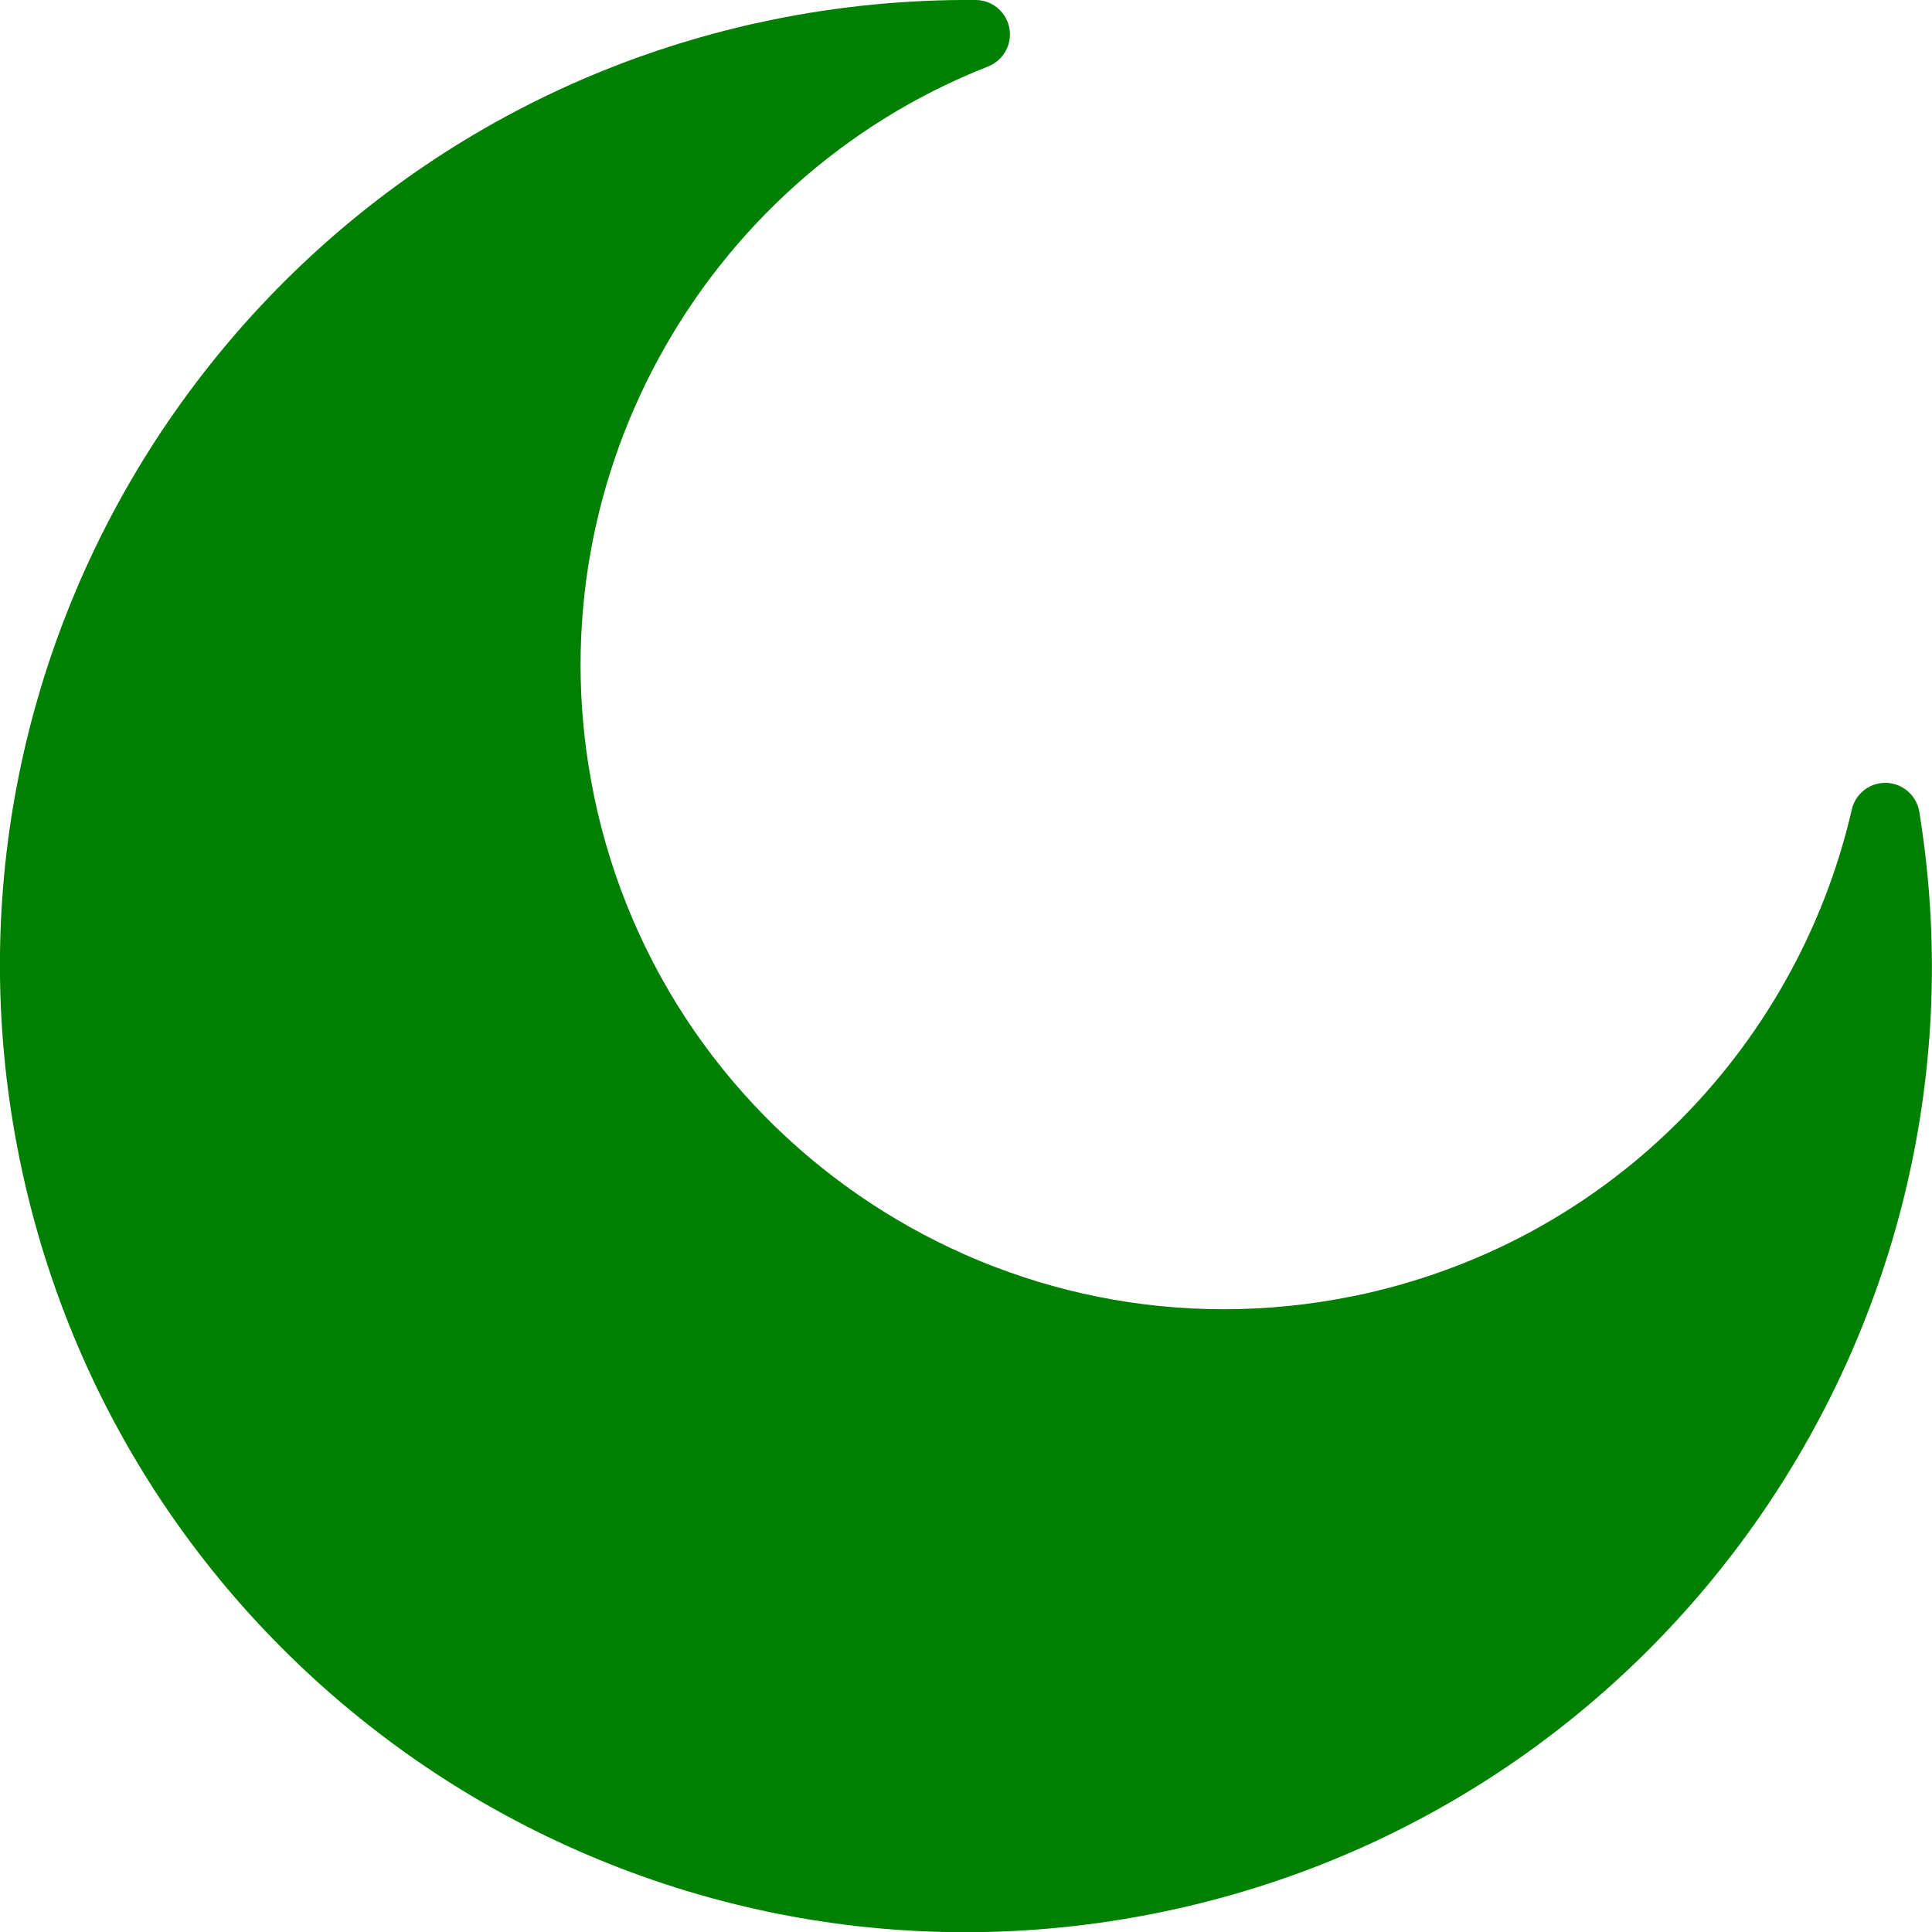
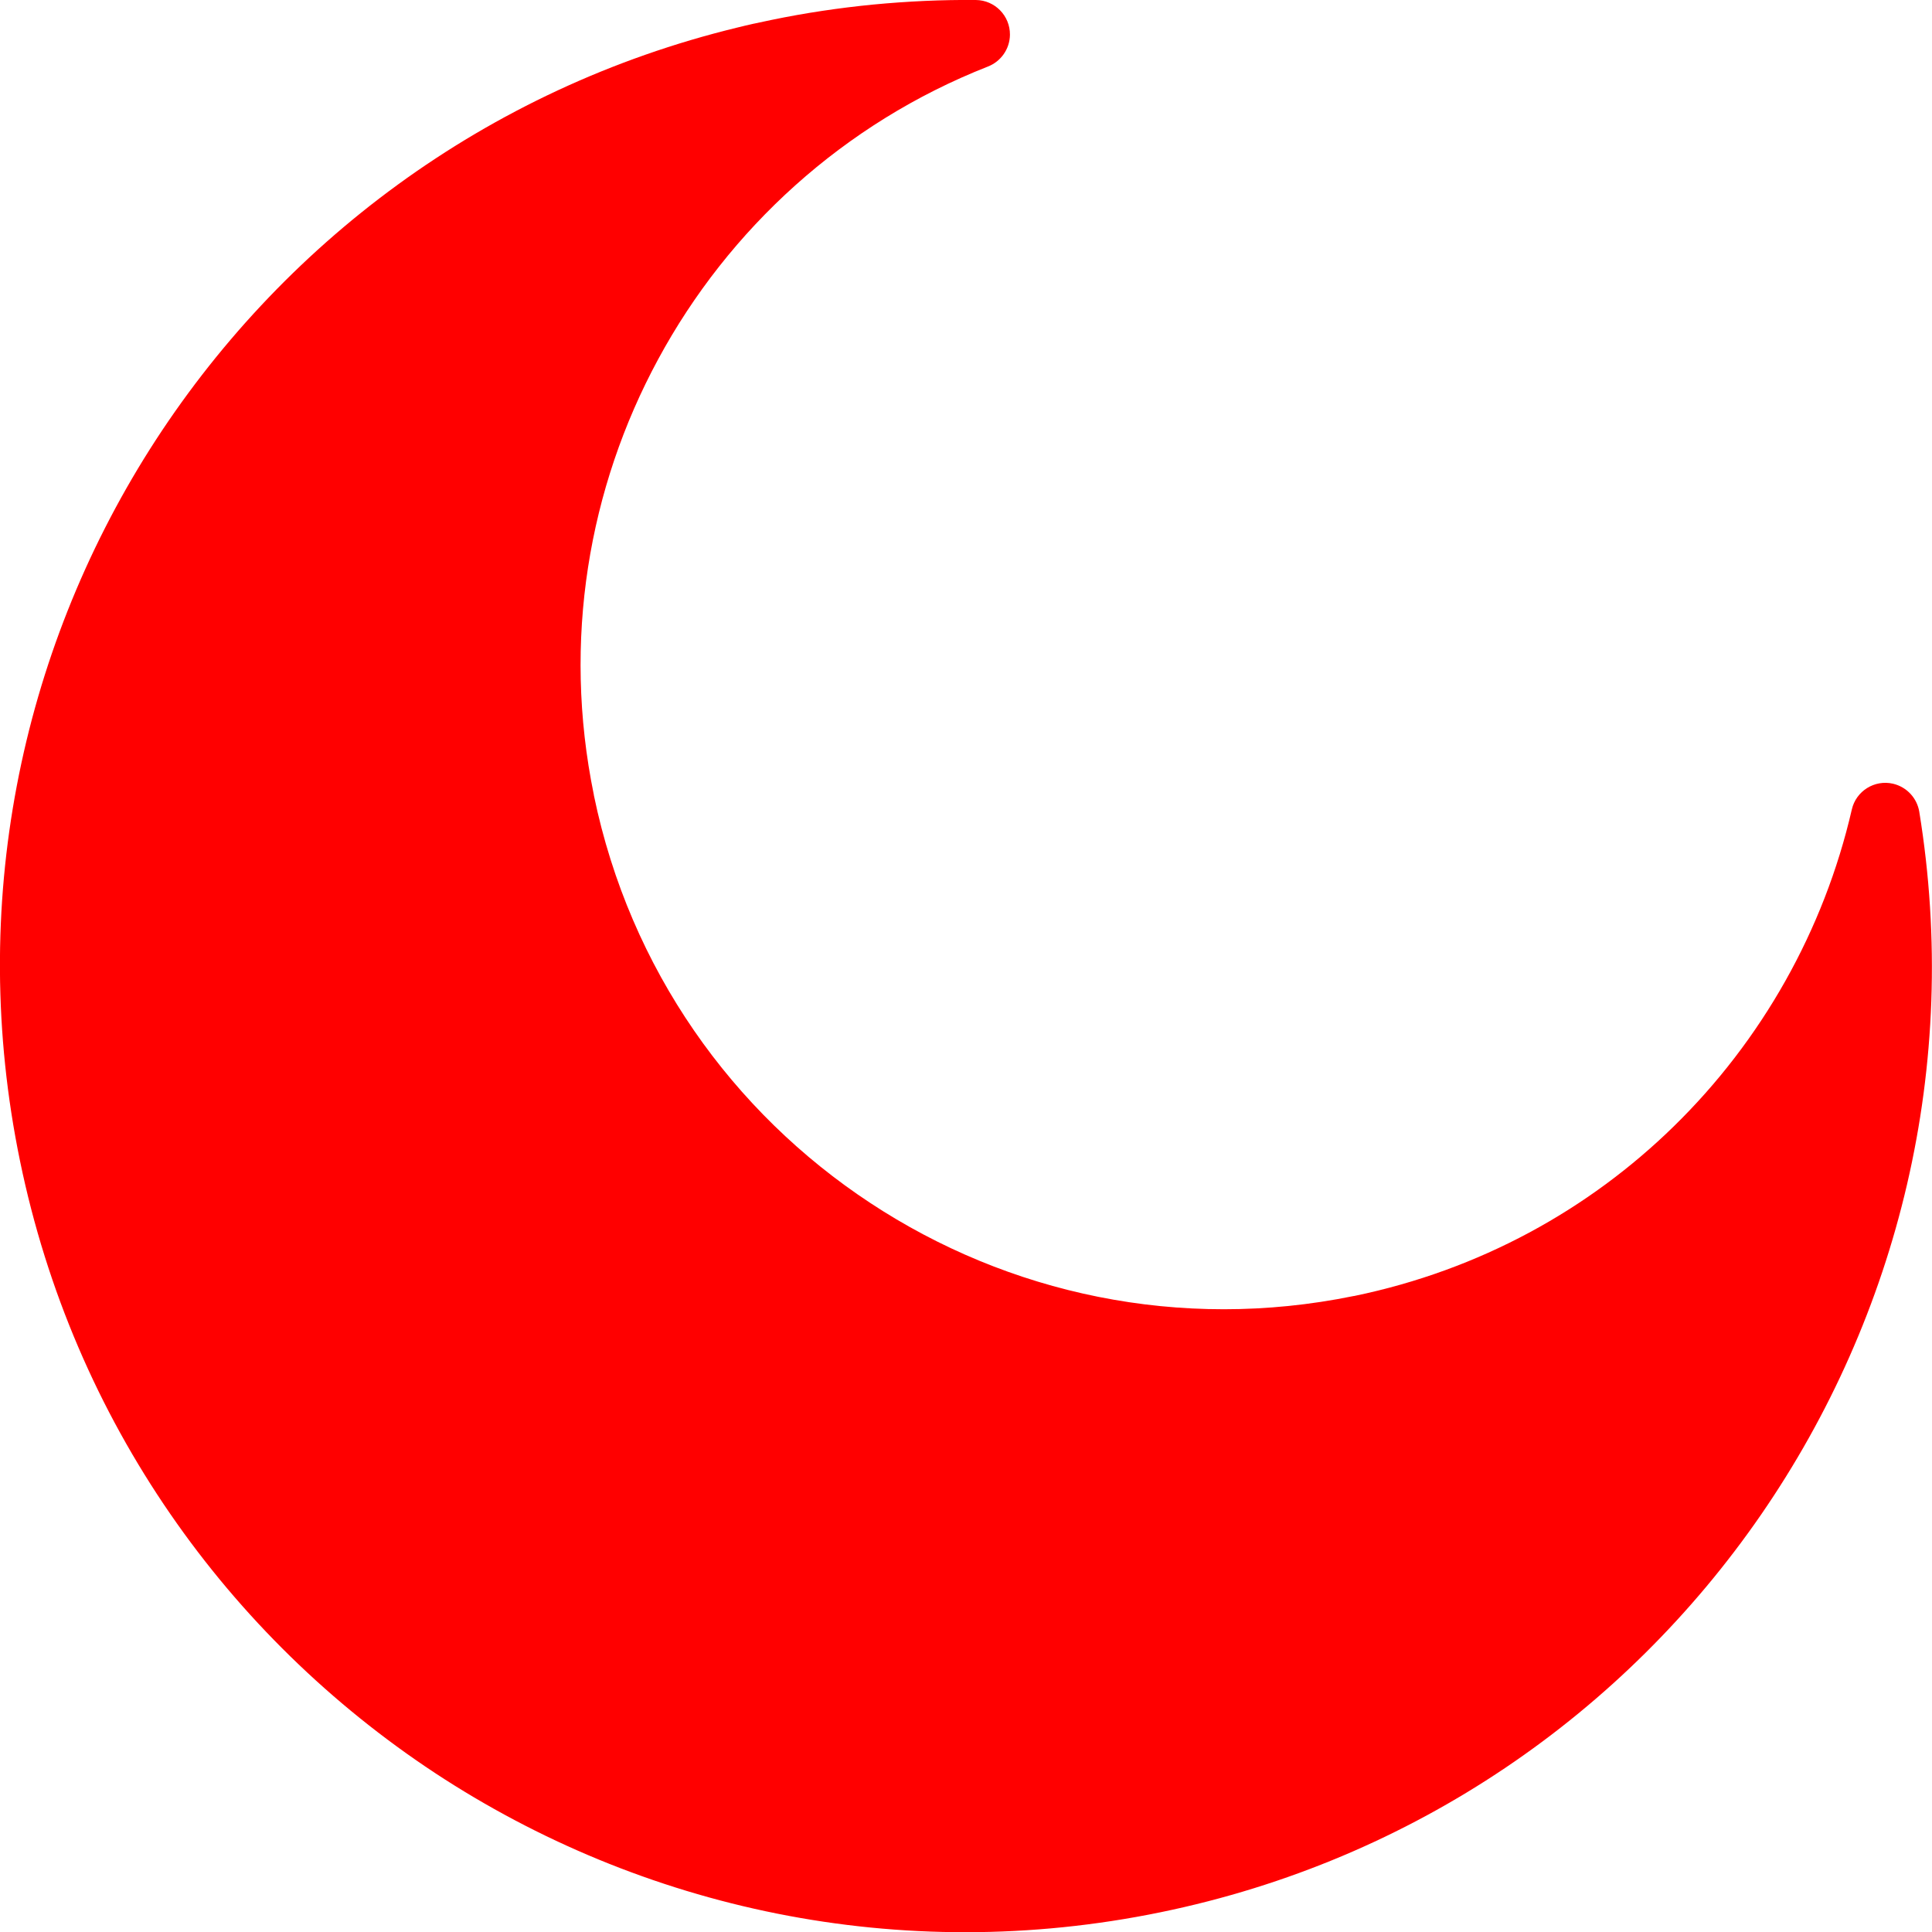
<svg xmlns="http://www.w3.org/2000/svg" version="1.1" id="Layer_1" x="0px" y="0px" viewBox="0 0 122.88 122.89" style="enable-background:new 0 0 122.88 122.89" xml:space="preserve">
  <g>
-     <path fill="green" d="M49.06,1.27c2.17-0.45,4.34-0.77,6.48-0.98c2.2-0.21,4.38-0.31,6.53-0.29c1.21,0.01,2.18,1,2.17,2.21 c-0.01,0.93-0.6,1.72-1.42,2.03c-9.15,3.6-16.47,10.31-20.96,18.62c-4.42,8.17-6.1,17.88-4.09,27.68l0.01,0.07 c2.29,11.06,8.83,20.15,17.58,25.91c8.74,5.76,19.67,8.18,30.73,5.92l0.07-0.01c7.96-1.65,14.89-5.49,20.3-10.78 c5.6-5.47,9.56-12.48,11.33-20.16c0.27-1.18,1.45-1.91,2.62-1.64c0.89,0.21,1.53,0.93,1.67,1.78c2.64,16.2-1.35,32.07-10.06,44.71 c-8.67,12.58-22.03,21.97-38.18,25.29c-16.62,3.42-33.05-0.22-46.18-8.86C14.52,104.1,4.69,90.45,1.27,73.83 C-2.07,57.6,1.32,41.55,9.53,28.58C17.78,15.57,30.88,5.64,46.91,1.75c0.31-0.08,0.67-0.16,1.06-0.25l0.01,0l0,0L49.06,1.27 L49.06,1.27z" />
+     <path fill="red" d="M49.06,1.27c2.17-0.45,4.34-0.77,6.48-0.98c2.2-0.21,4.38-0.31,6.53-0.29c1.21,0.01,2.18,1,2.17,2.21 c-0.01,0.93-0.6,1.72-1.42,2.03c-9.15,3.6-16.47,10.31-20.96,18.62c-4.42,8.17-6.1,17.88-4.09,27.68l0.01,0.07 c2.29,11.06,8.83,20.15,17.58,25.91c8.74,5.76,19.67,8.18,30.73,5.92l0.07-0.01c7.96-1.65,14.89-5.49,20.3-10.78 c5.6-5.47,9.56-12.48,11.33-20.16c0.27-1.18,1.45-1.91,2.62-1.64c0.89,0.21,1.53,0.93,1.67,1.78c2.64,16.2-1.35,32.07-10.06,44.71 c-8.67,12.58-22.03,21.97-38.18,25.29c-16.62,3.42-33.05-0.22-46.18-8.86C14.52,104.1,4.69,90.45,1.27,73.83 C-2.07,57.6,1.32,41.55,9.53,28.58C17.78,15.57,30.88,5.64,46.91,1.75c0.31-0.08,0.67-0.16,1.06-0.25l0.01,0l0,0L49.06,1.27 L49.06,1.27z" />
  </g>
</svg>
